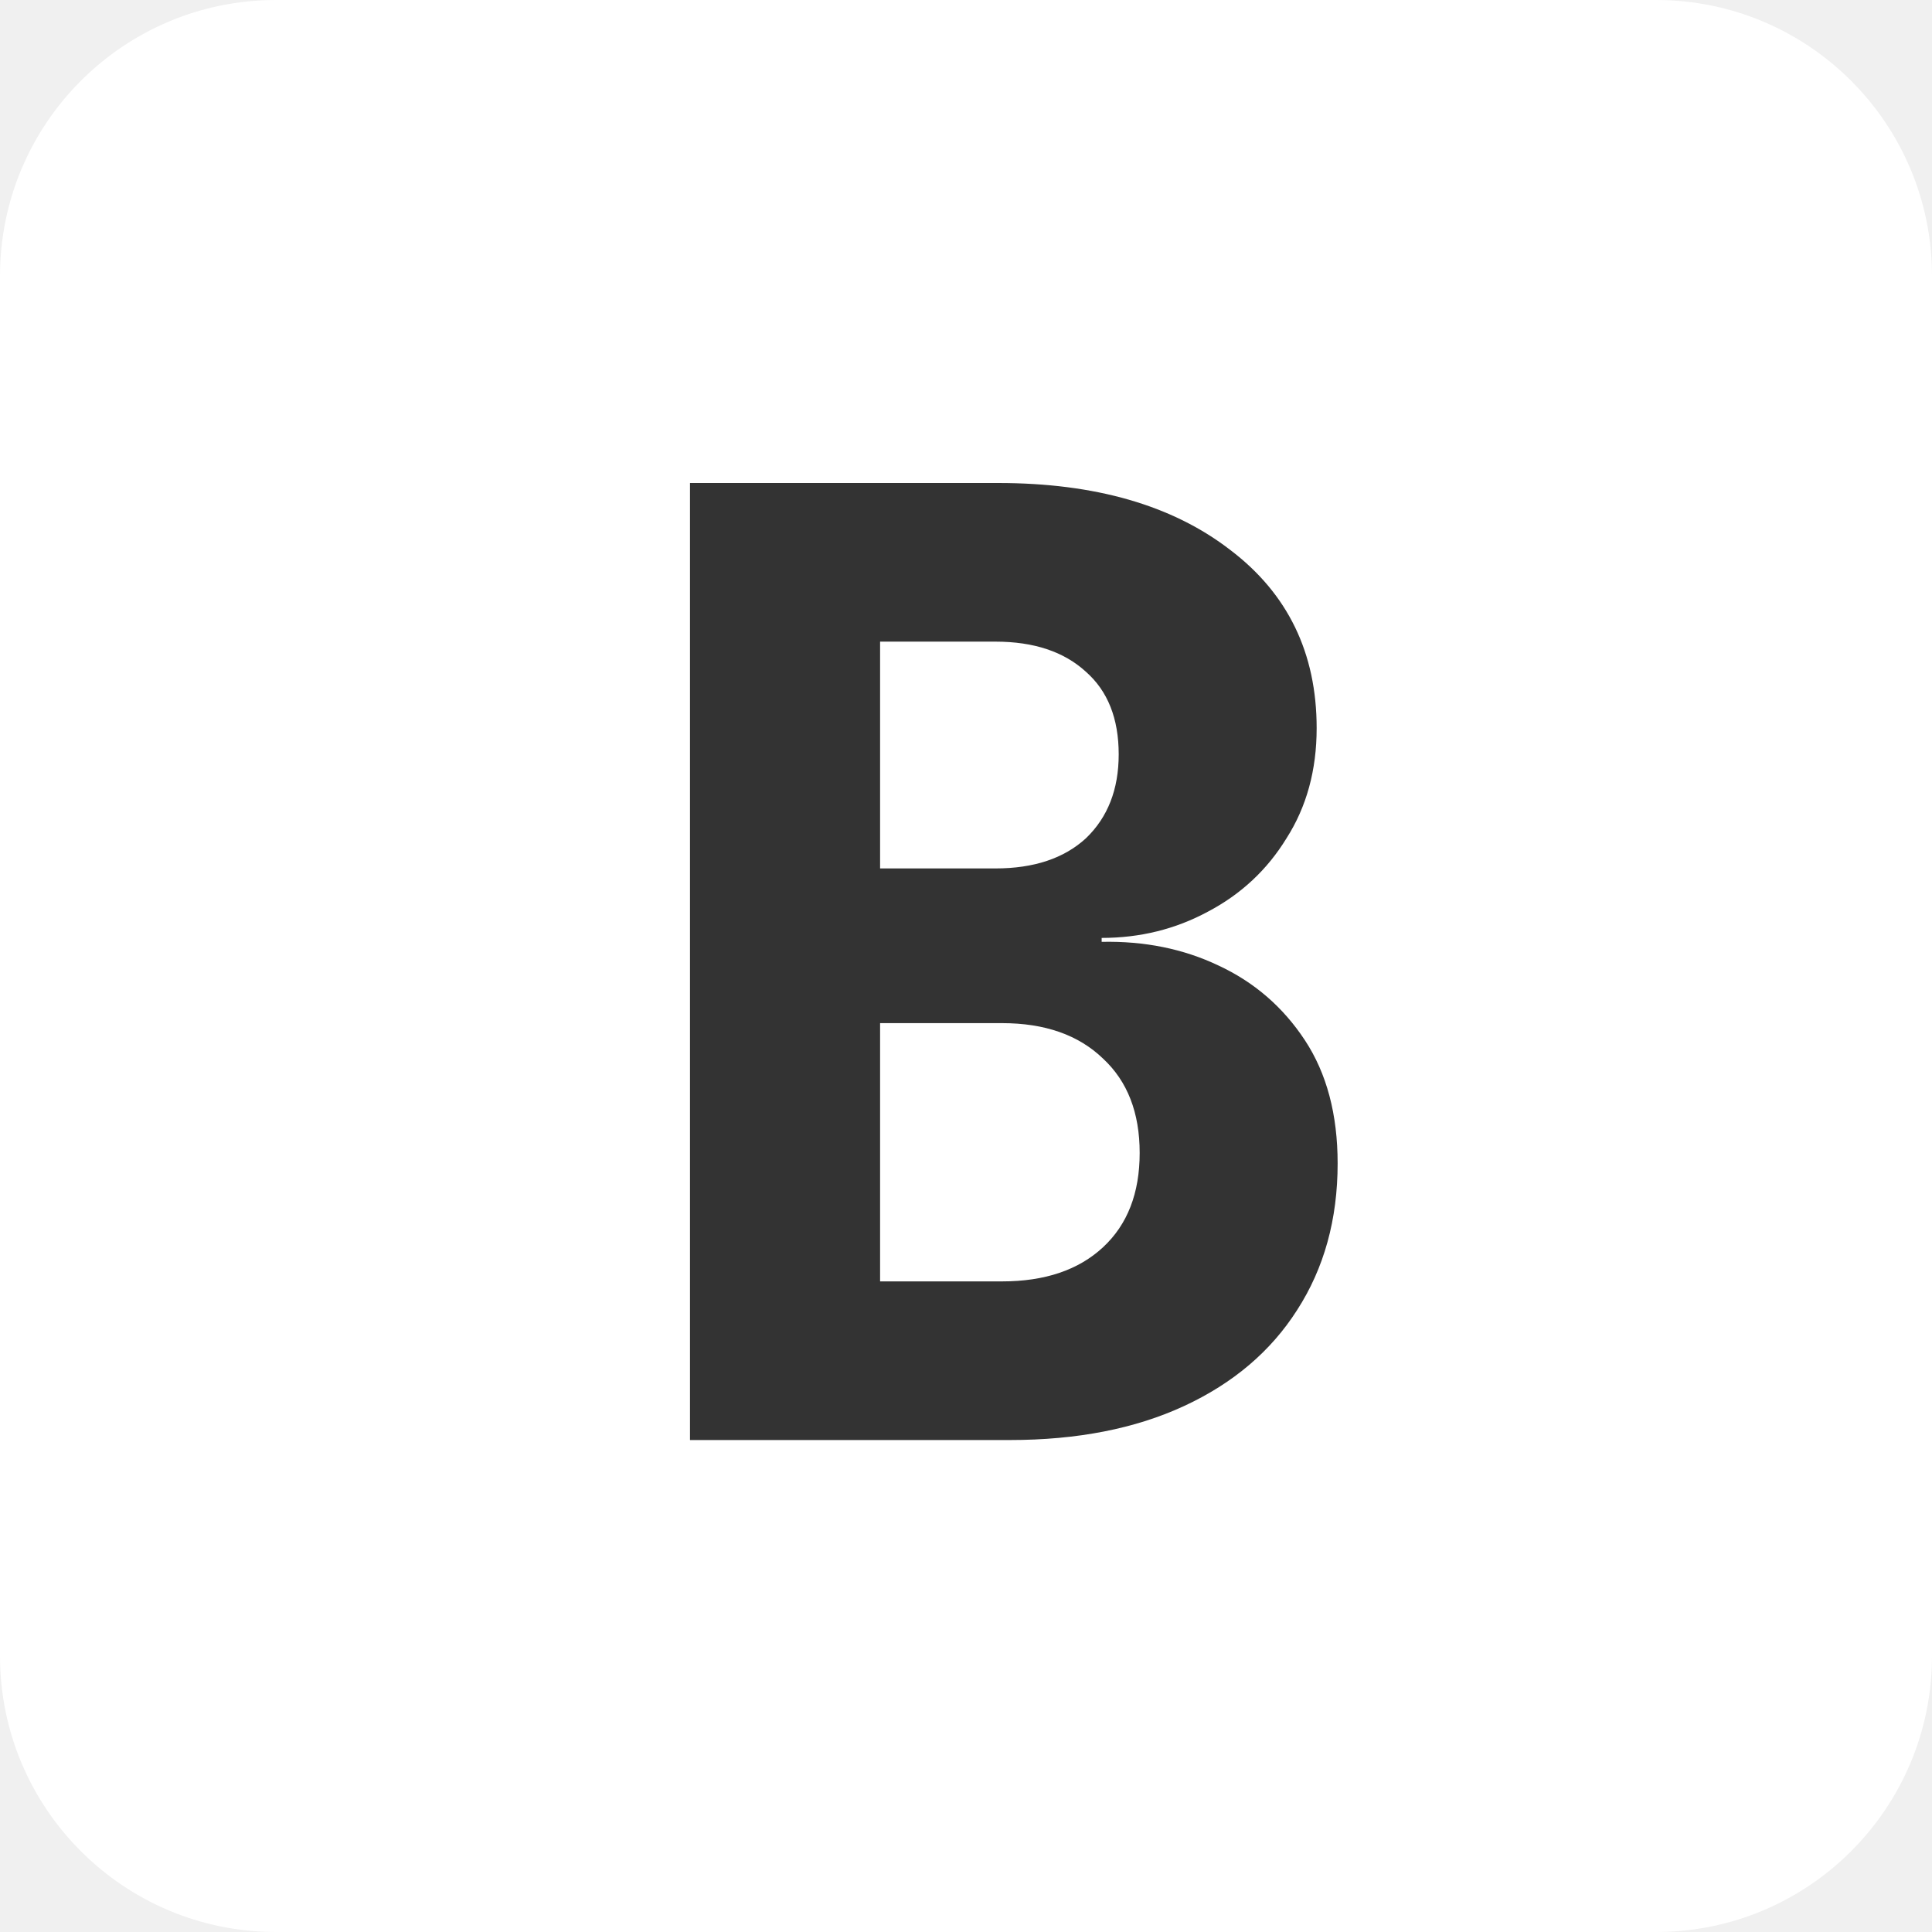
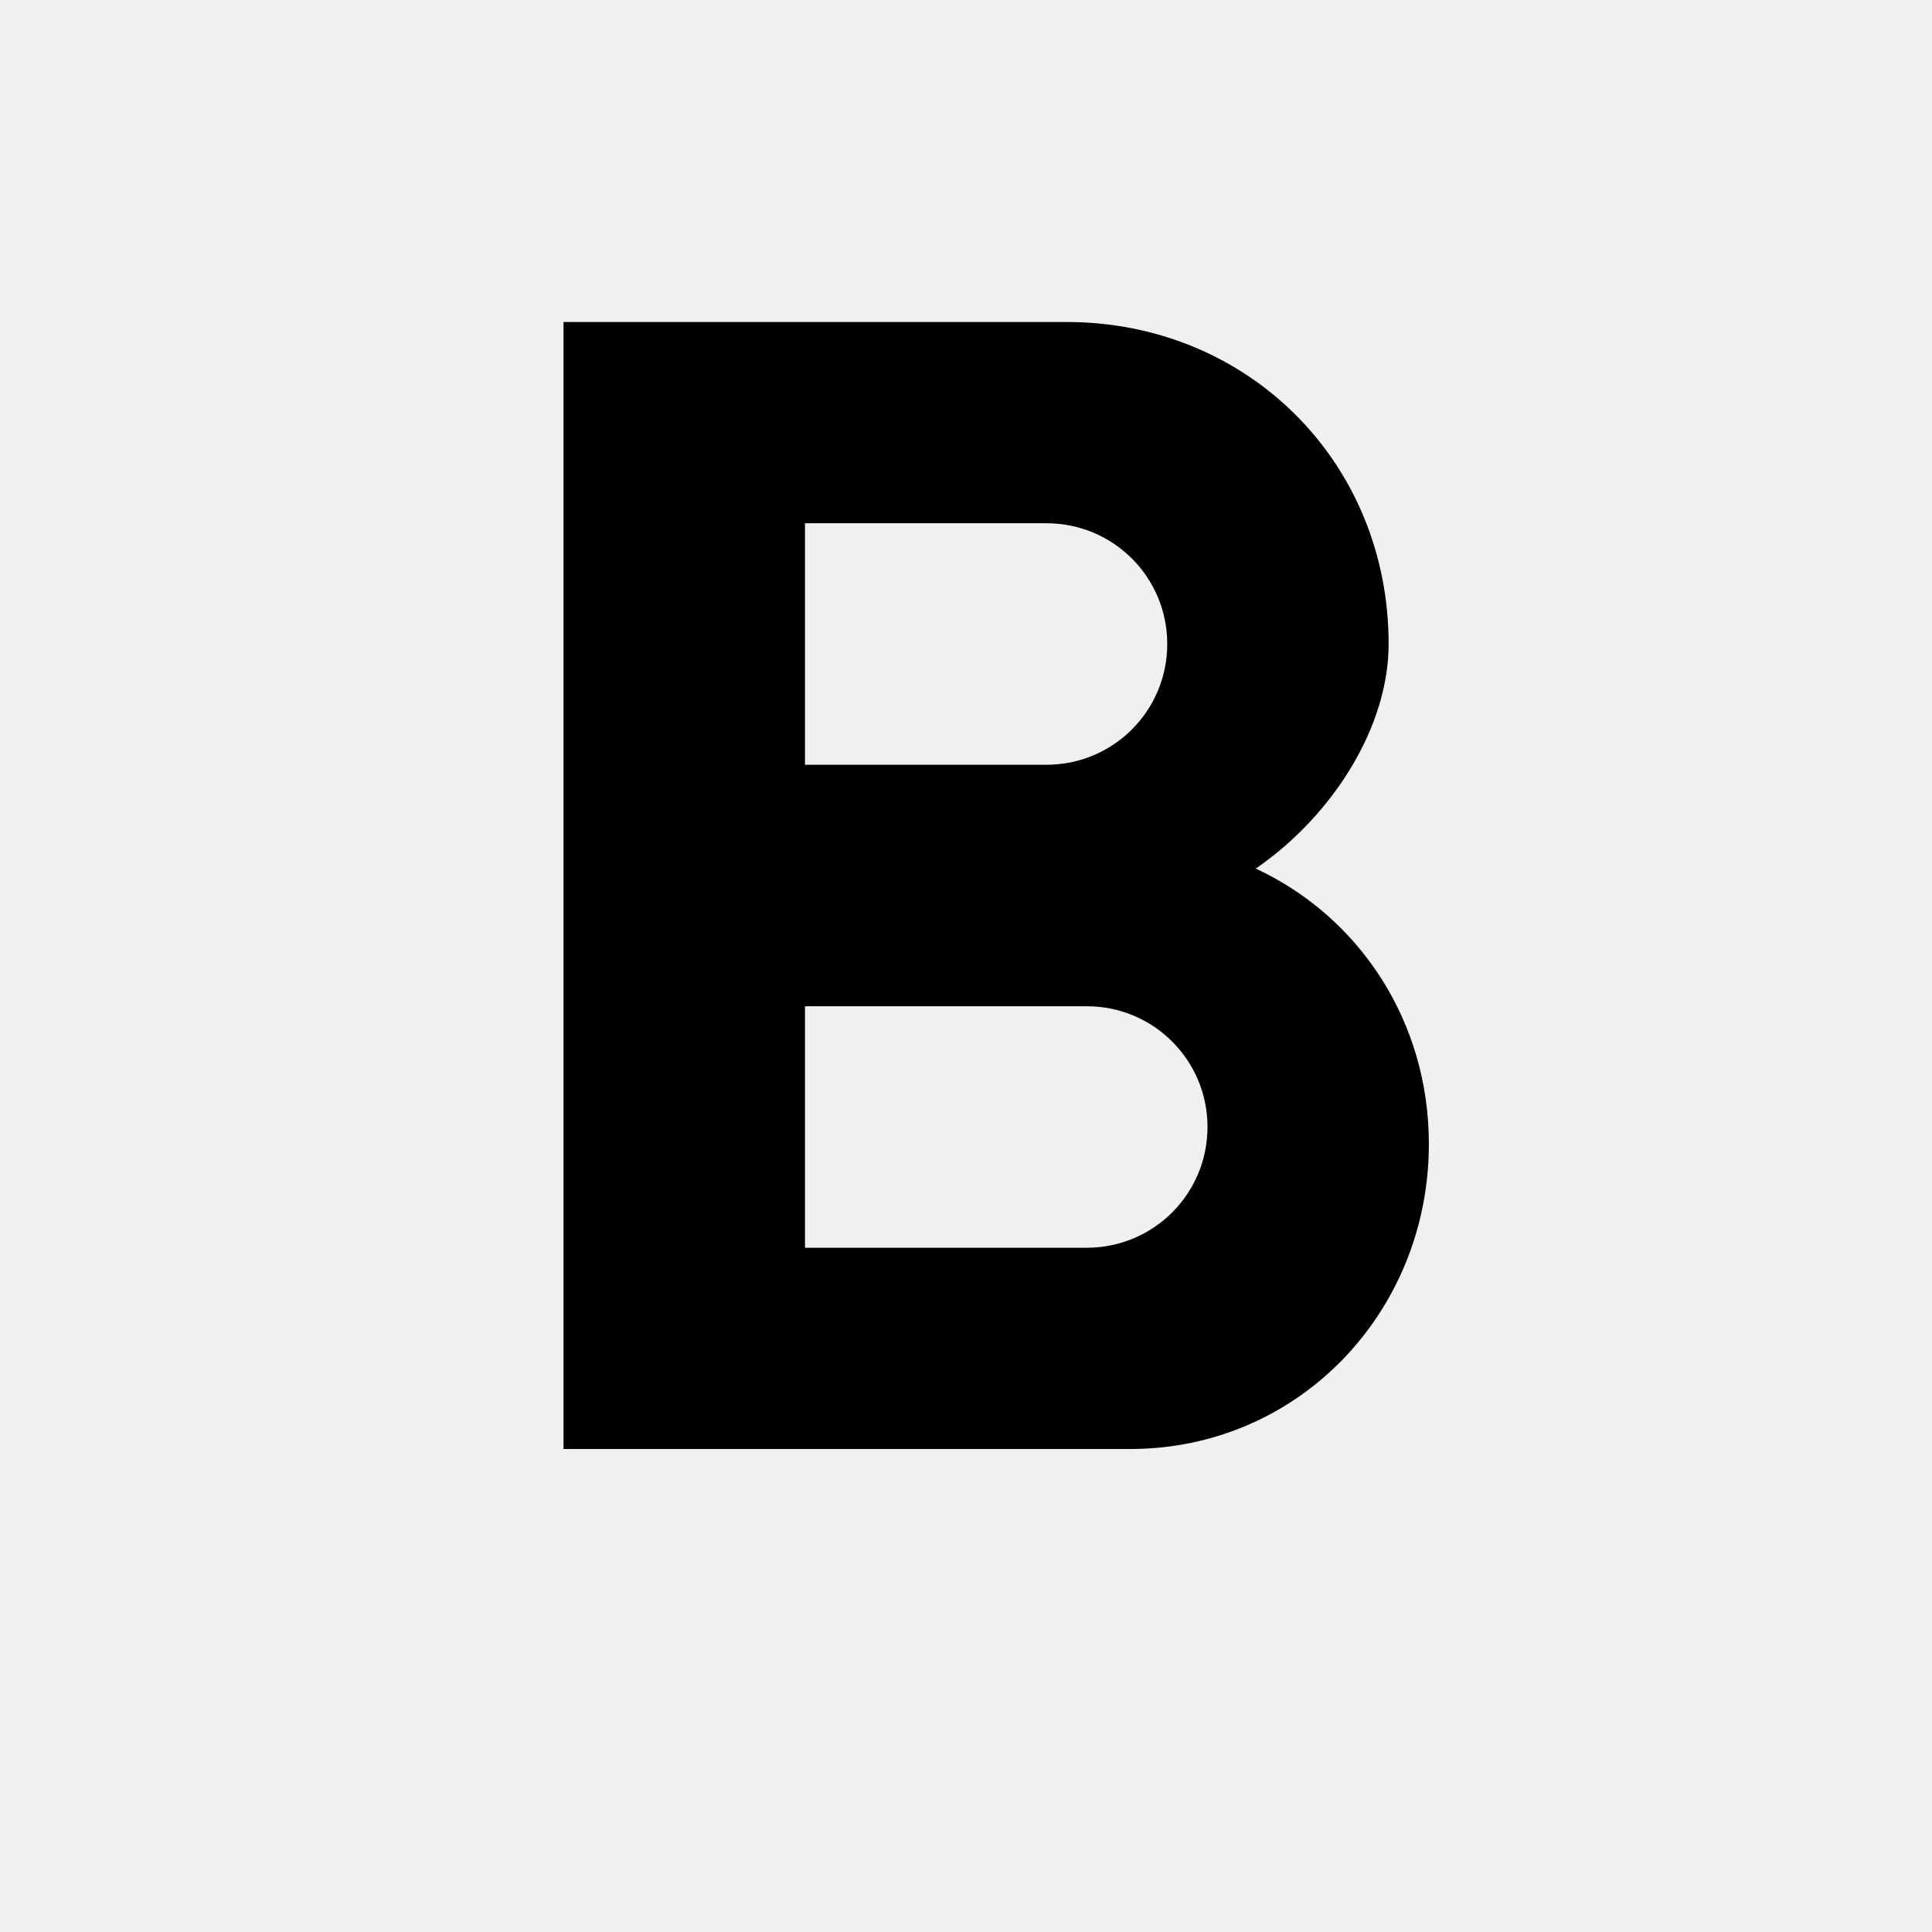
- <svg xmlns="http://www.w3.org/2000/svg" width="28" height="28" viewBox="0 0 28 28" fill="none">
-   <rect width="28" height="28" rx="4" fill="white" />
-   <path d="M10 20.87V7H14.465C15.871 7 16.992 7.323 17.828 7.969C18.664 8.602 19.082 9.464 19.082 10.553C19.082 11.161 18.936 11.693 18.645 12.149C18.366 12.605 17.986 12.96 17.505 13.213C17.036 13.466 16.523 13.593 15.966 13.593V13.65C16.587 13.637 17.15 13.751 17.657 13.992C18.176 14.233 18.594 14.594 18.911 15.075C19.228 15.556 19.386 16.152 19.386 16.861C19.386 17.672 19.19 18.381 18.797 18.989C18.417 19.584 17.872 20.047 17.163 20.376C16.454 20.705 15.611 20.87 14.636 20.87H10ZM12.755 18.571H14.522C15.143 18.571 15.63 18.406 15.985 18.077C16.34 17.748 16.517 17.292 16.517 16.709C16.517 16.126 16.34 15.67 15.985 15.341C15.63 14.999 15.143 14.828 14.522 14.828H12.755V18.571ZM12.755 12.586H14.427C14.984 12.586 15.421 12.44 15.738 12.149C16.055 11.845 16.213 11.44 16.213 10.933C16.213 10.414 16.055 10.015 15.738 9.736C15.421 9.445 14.984 9.299 14.427 9.299H12.755V12.586Z" fill="#333333" />
+ <svg xmlns="http://www.w3.org/2000/svg" height="24px" viewBox="0 0 24 24" width="24px" fill="#000000">
+   <path d="M0 0h24v24H0V0z" fill="none" />
+   <path d="M15.6 10.79c.97-.67 1.65-1.77 1.65-2.79 0-2.26-1.75-4-4-4H7v14h7.04c2.09 0 3.71-1.7 3.71-3.79 0-1.52-.86-2.82-2.15-3.42zM10 6.5h3c.83 0 1.5.67 1.5 1.5s-.67 1.5-1.5 1.5h-3v-3zm3.5 9H10v-3h3.5c.83 0 1.5.67 1.5 1.5s-.67 1.5-1.5 1.5z" />
</svg>
